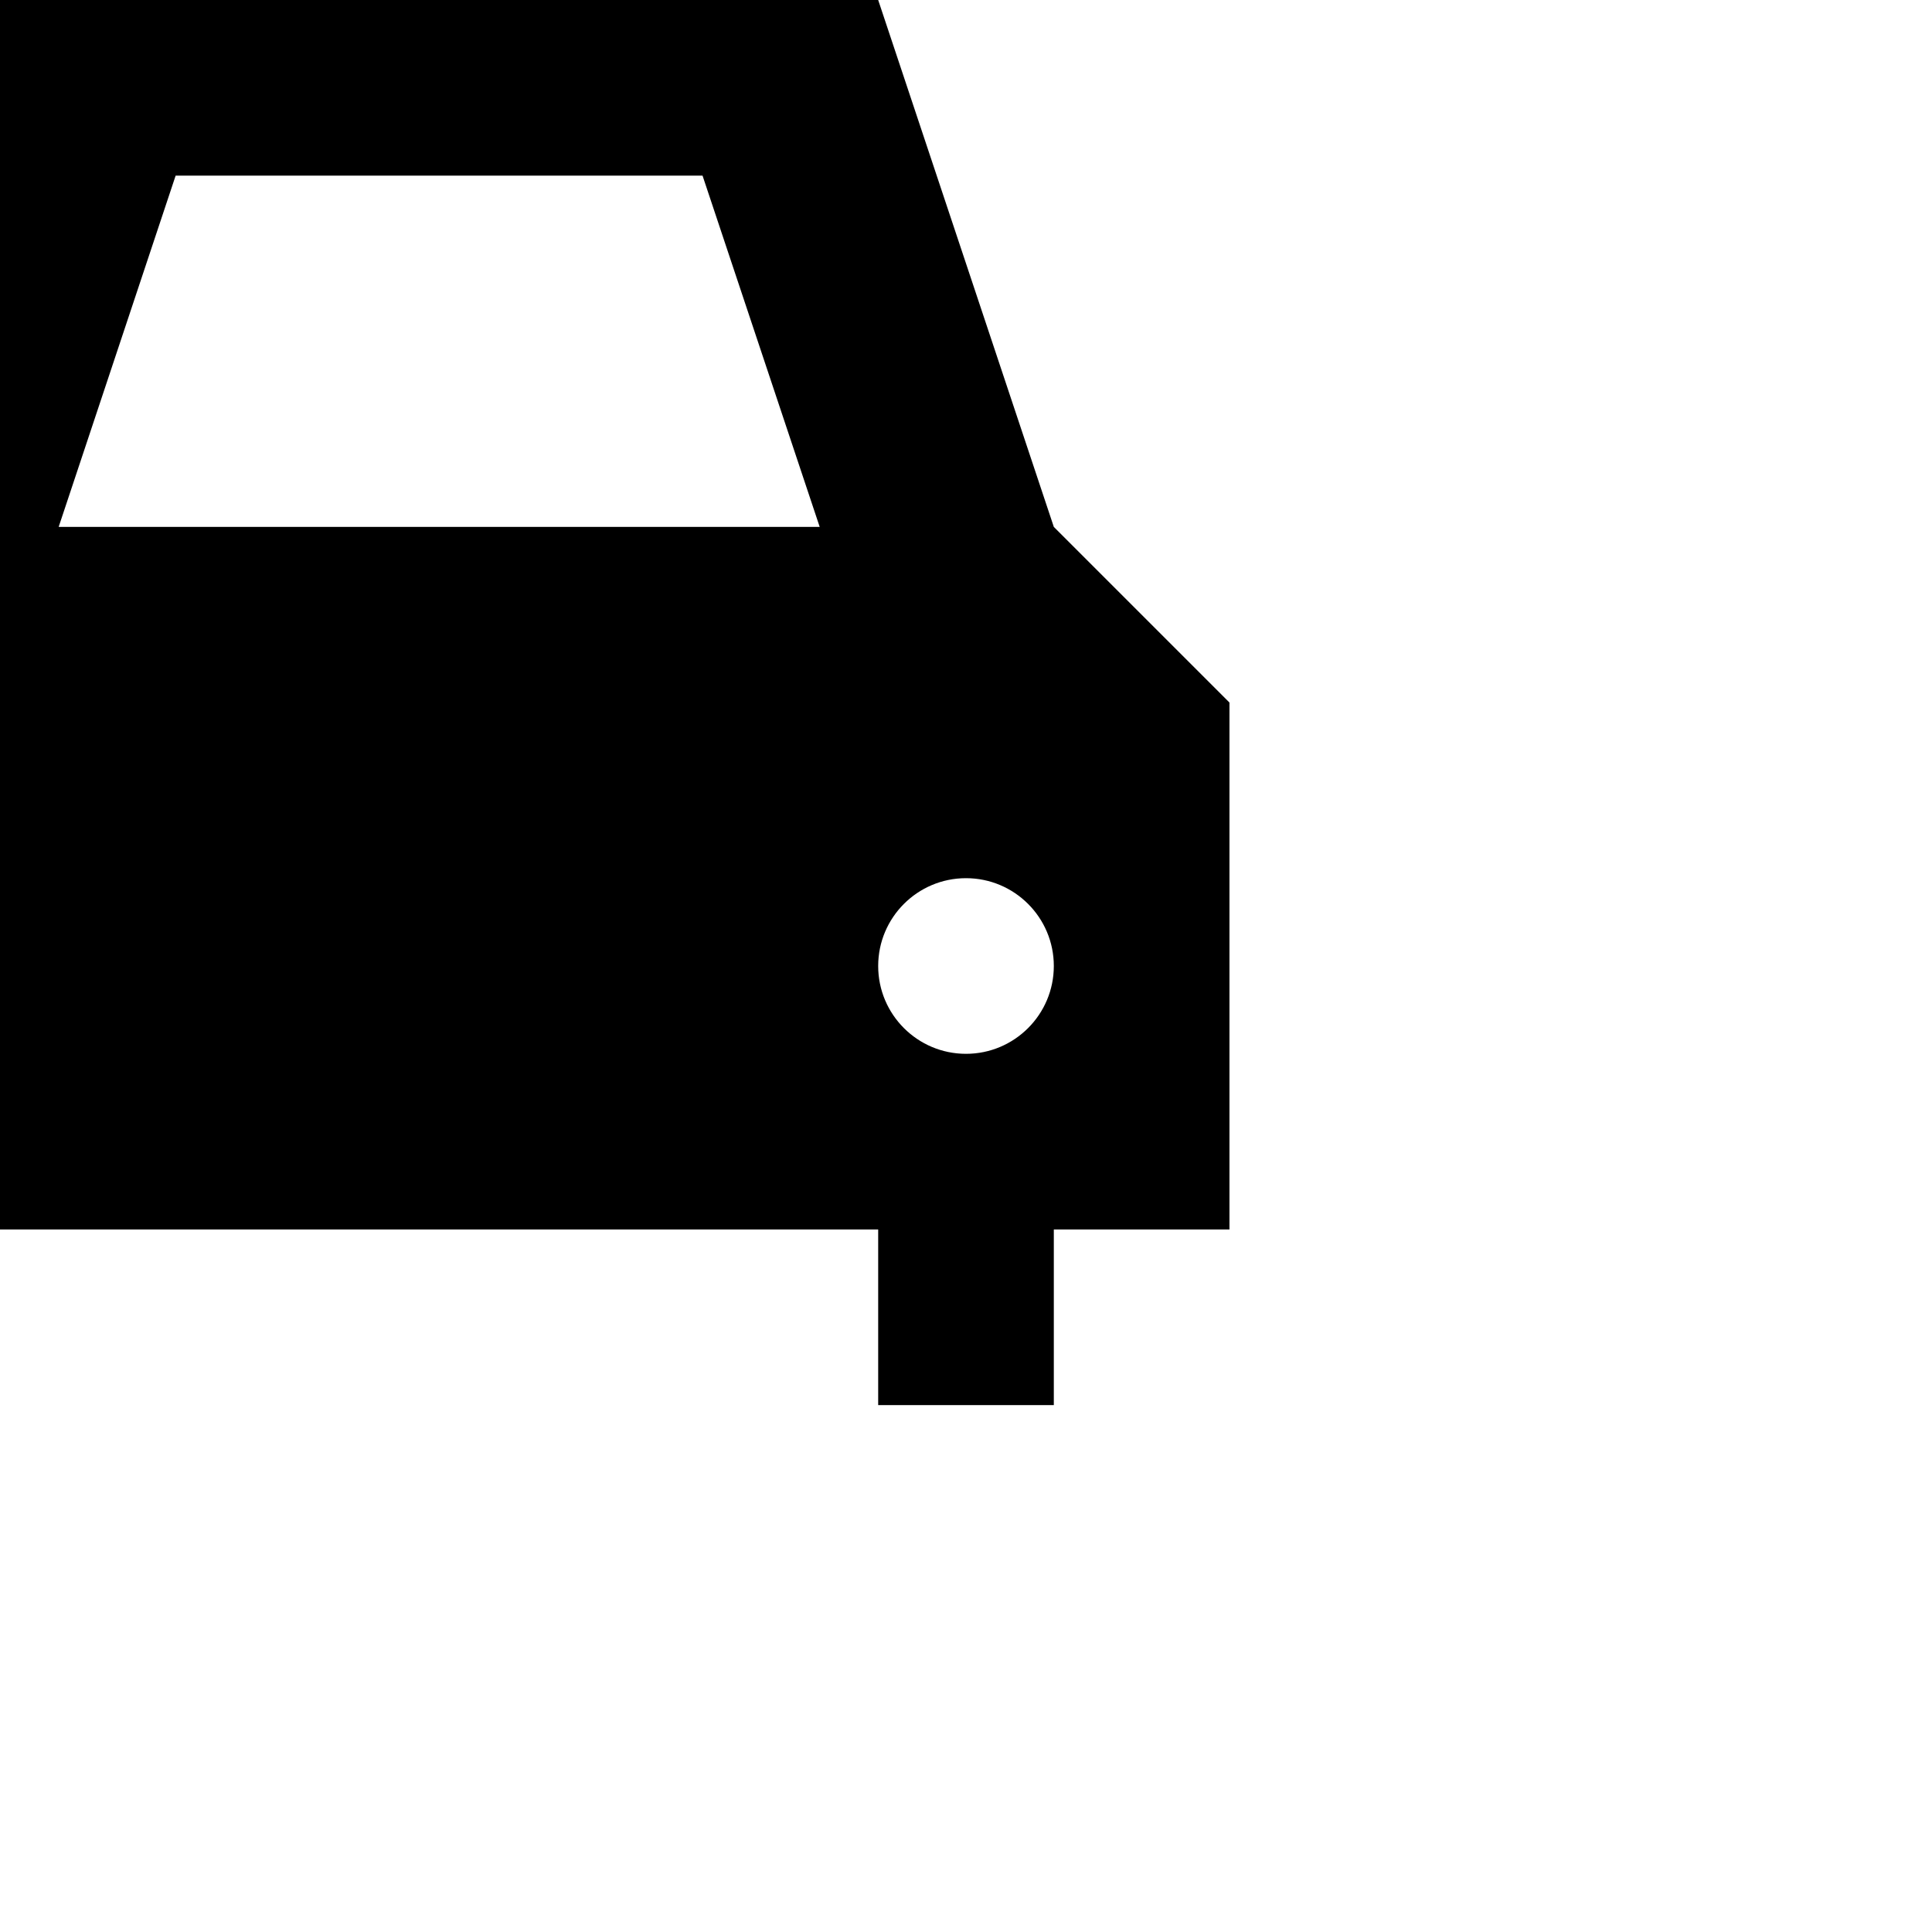
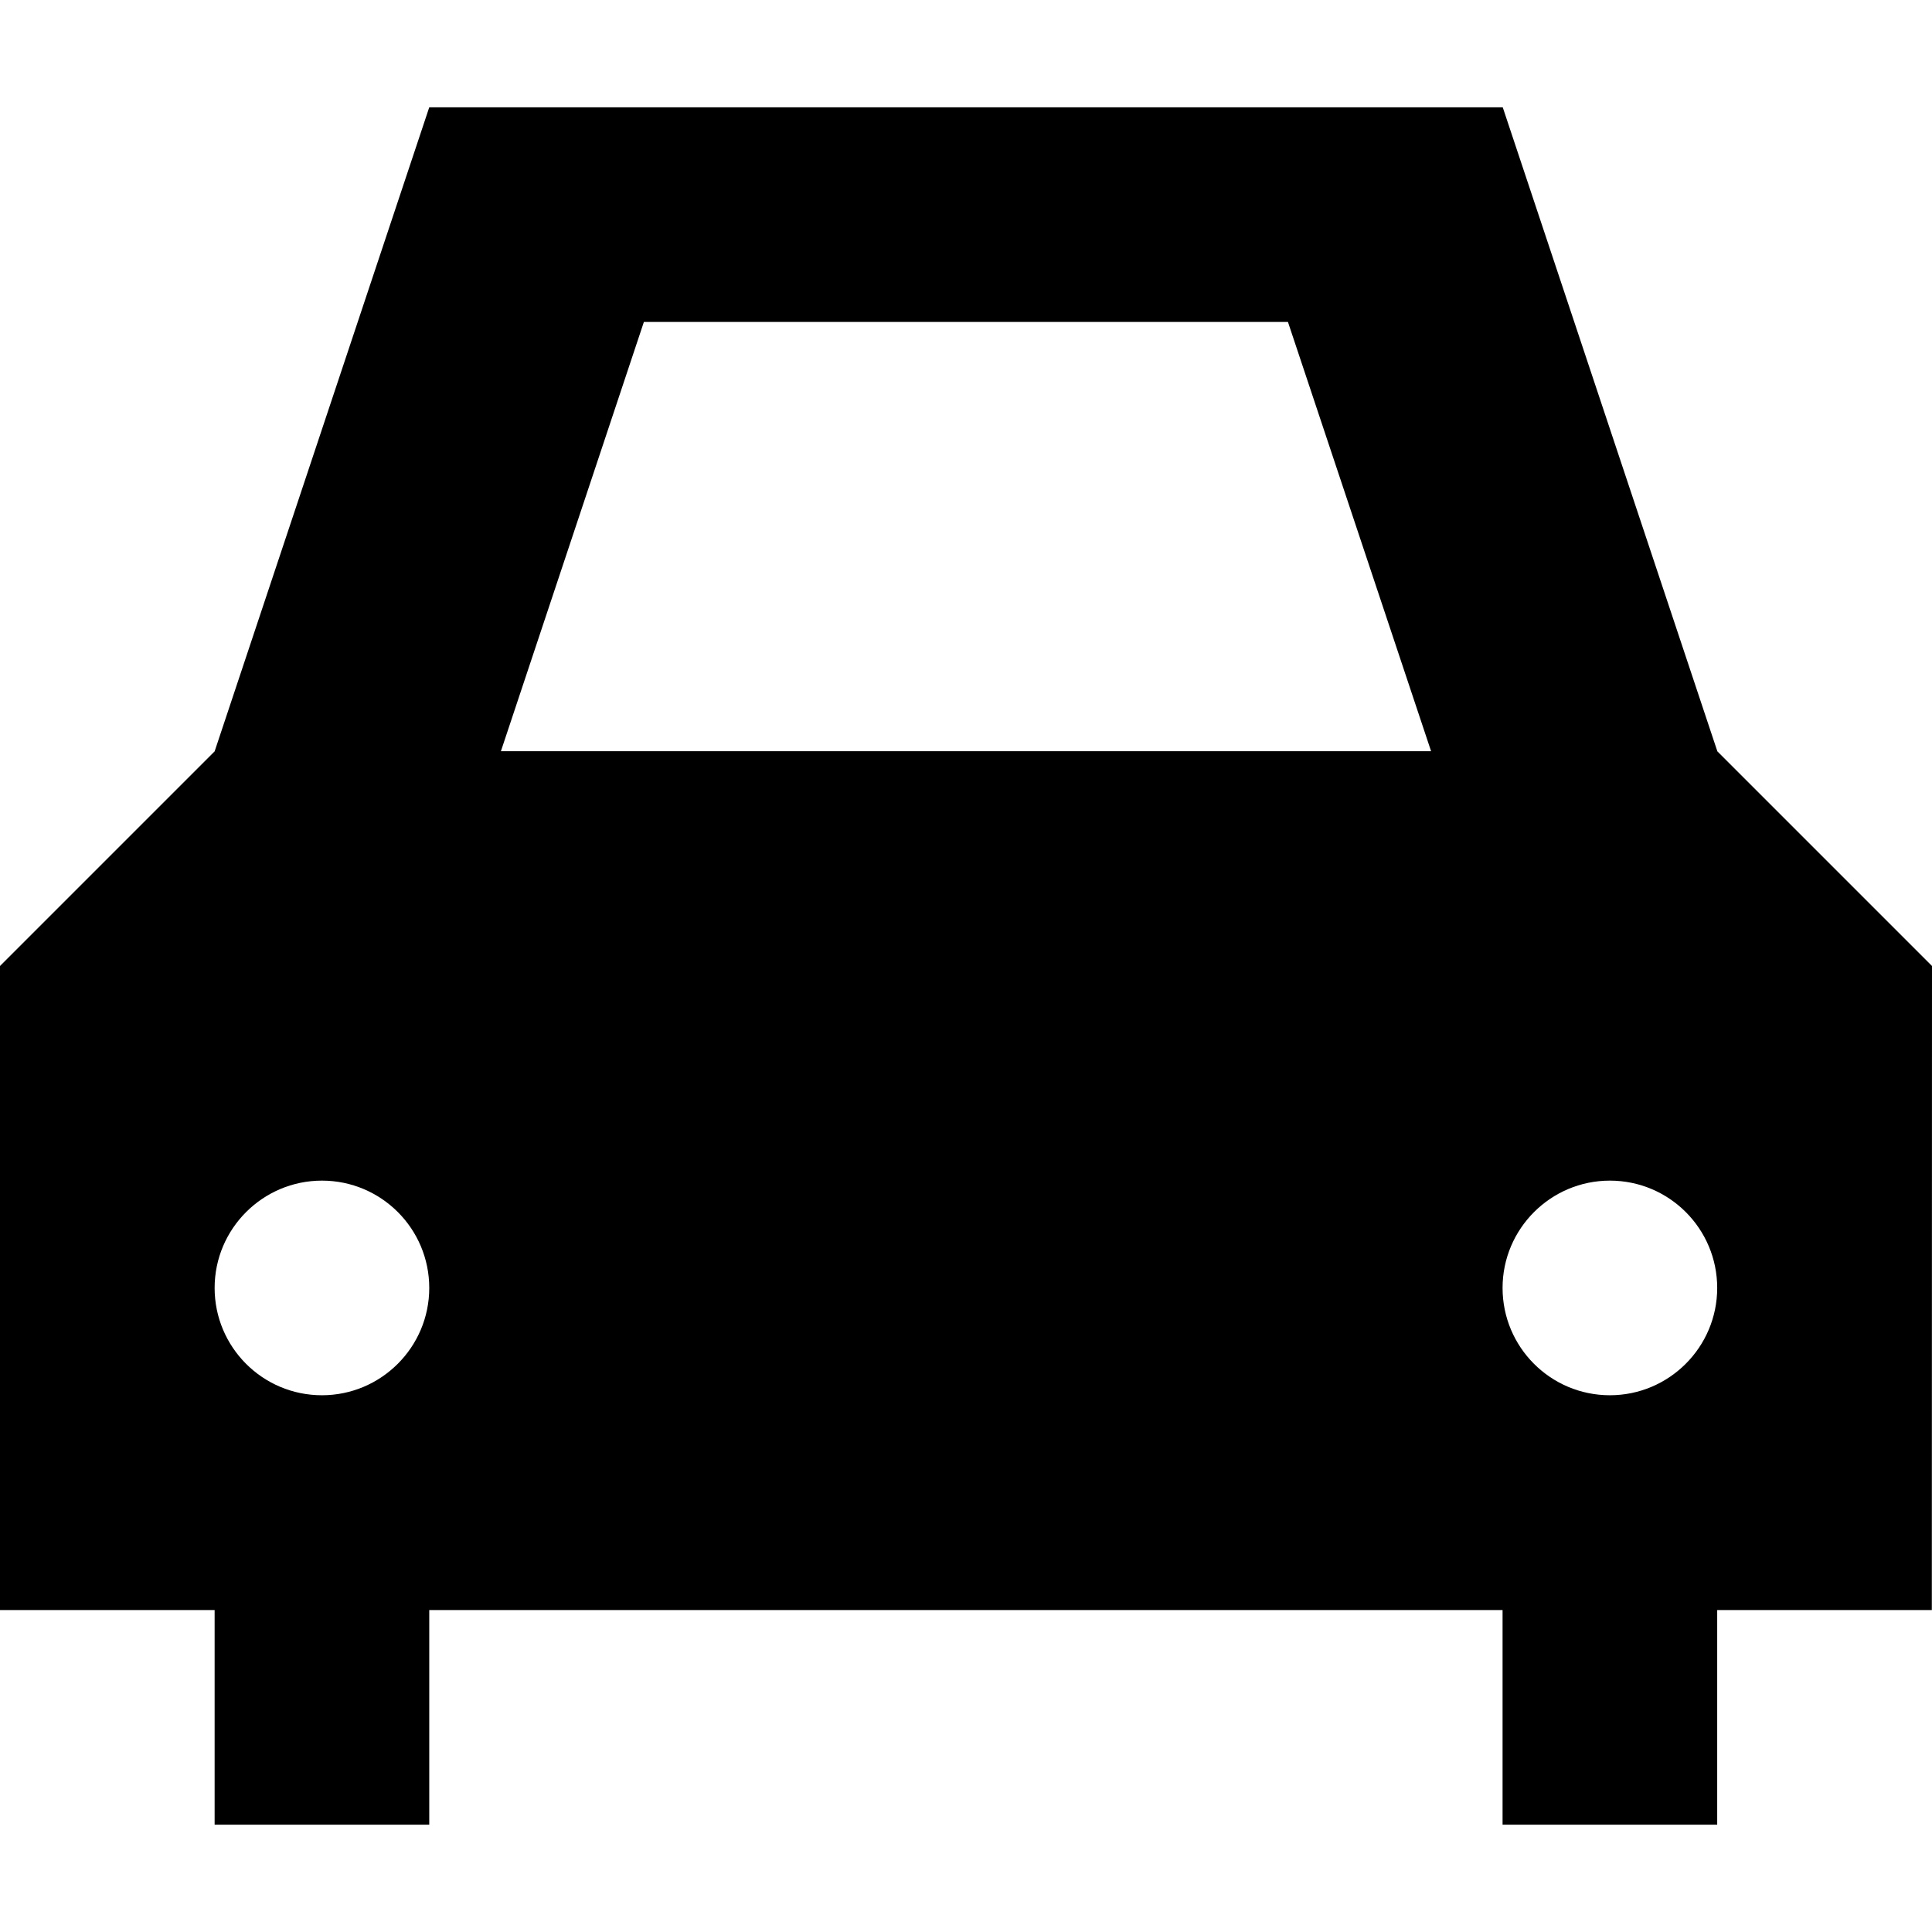
- <svg xmlns="http://www.w3.org/2000/svg" version="1.1" width="11" height="11" id="svg4764" xml:space="preserve">
+ <svg xmlns="http://www.w3.org/2000/svg" version="1.1" width="11" height="11" id="svg4764" xml:space="preserve" viewBox="0 0 11 11">
  <defs id="defs25" />
-   <path d="m 0,0 -1,3 -1,1 0,3 1,0 0,1 1,0 0,-1 5,0 0,1 1,0 0,-1 1,0 0,-3 -1,-1 -1,-3 z m 1,1 3,0 0.667,2 -4.333,0 z m -1.5,4 c 0.276,0 0.5,0.224 0.5,0.5 0,0.276 -0.224,0.5 -0.5,0.5 -0.276,0 -0.5,-0.224 -0.5,-0.5 0,-0.276 0.224,-0.5 0.5,-0.5 z m 6,0 c 0.276,0 0.5,0.224 0.5,0.5 0,0.276 -0.224,0.5 -0.5,0.5 -0.276,0 -0.5,-0.224 -0.5,-0.5 0,-0.276 0.224,-0.5 0.5,-0.5 z" id="path8522-6-8" style="color:#000000;fill:#000000;fill-opacity:1;fill-rule:nonzero;stroke:none;stroke-width:2;marker:none;visibility:visible;display:inline;overflow:visible;enable-background:accumulate" />
+   <path d="M 2.444,0.611 1.222,4.278 0,5.5 l 0,3.667 1.222,0 0,1.222 1.222,0 0,-1.222 6.111,0 0,1.222 1.222,0 0,-1.222 1.222,0 L 11,5.5 9.778,4.278 8.556,0.611 Z m 1.222,1.222 3.667,0 0.815,2.444 -5.296,0 z M 1.833,6.722 c 0.338,0 0.611,0.274 0.611,0.611 0,0.337 -0.274,0.611 -0.611,0.611 -0.338,0 -0.611,-0.274 -0.611,-0.611 0,-0.337 0.274,-0.611 0.611,-0.611 z m 7.333,0 c 0.338,0 0.611,0.274 0.611,0.611 0,0.337 -0.274,0.611 -0.611,0.611 -0.338,0 -0.611,-0.274 -0.611,-0.611 0,-0.337 0.274,-0.611 0.611,-0.611 z" id="path8522-6-8" style="color:#000000;display:inline;overflow:visible;visibility:visible;fill:#000000;fill-opacity:1;fill-rule:nonzero;stroke:none;stroke-width:2.444;marker:none;enable-background:accumulate" />
</svg>
